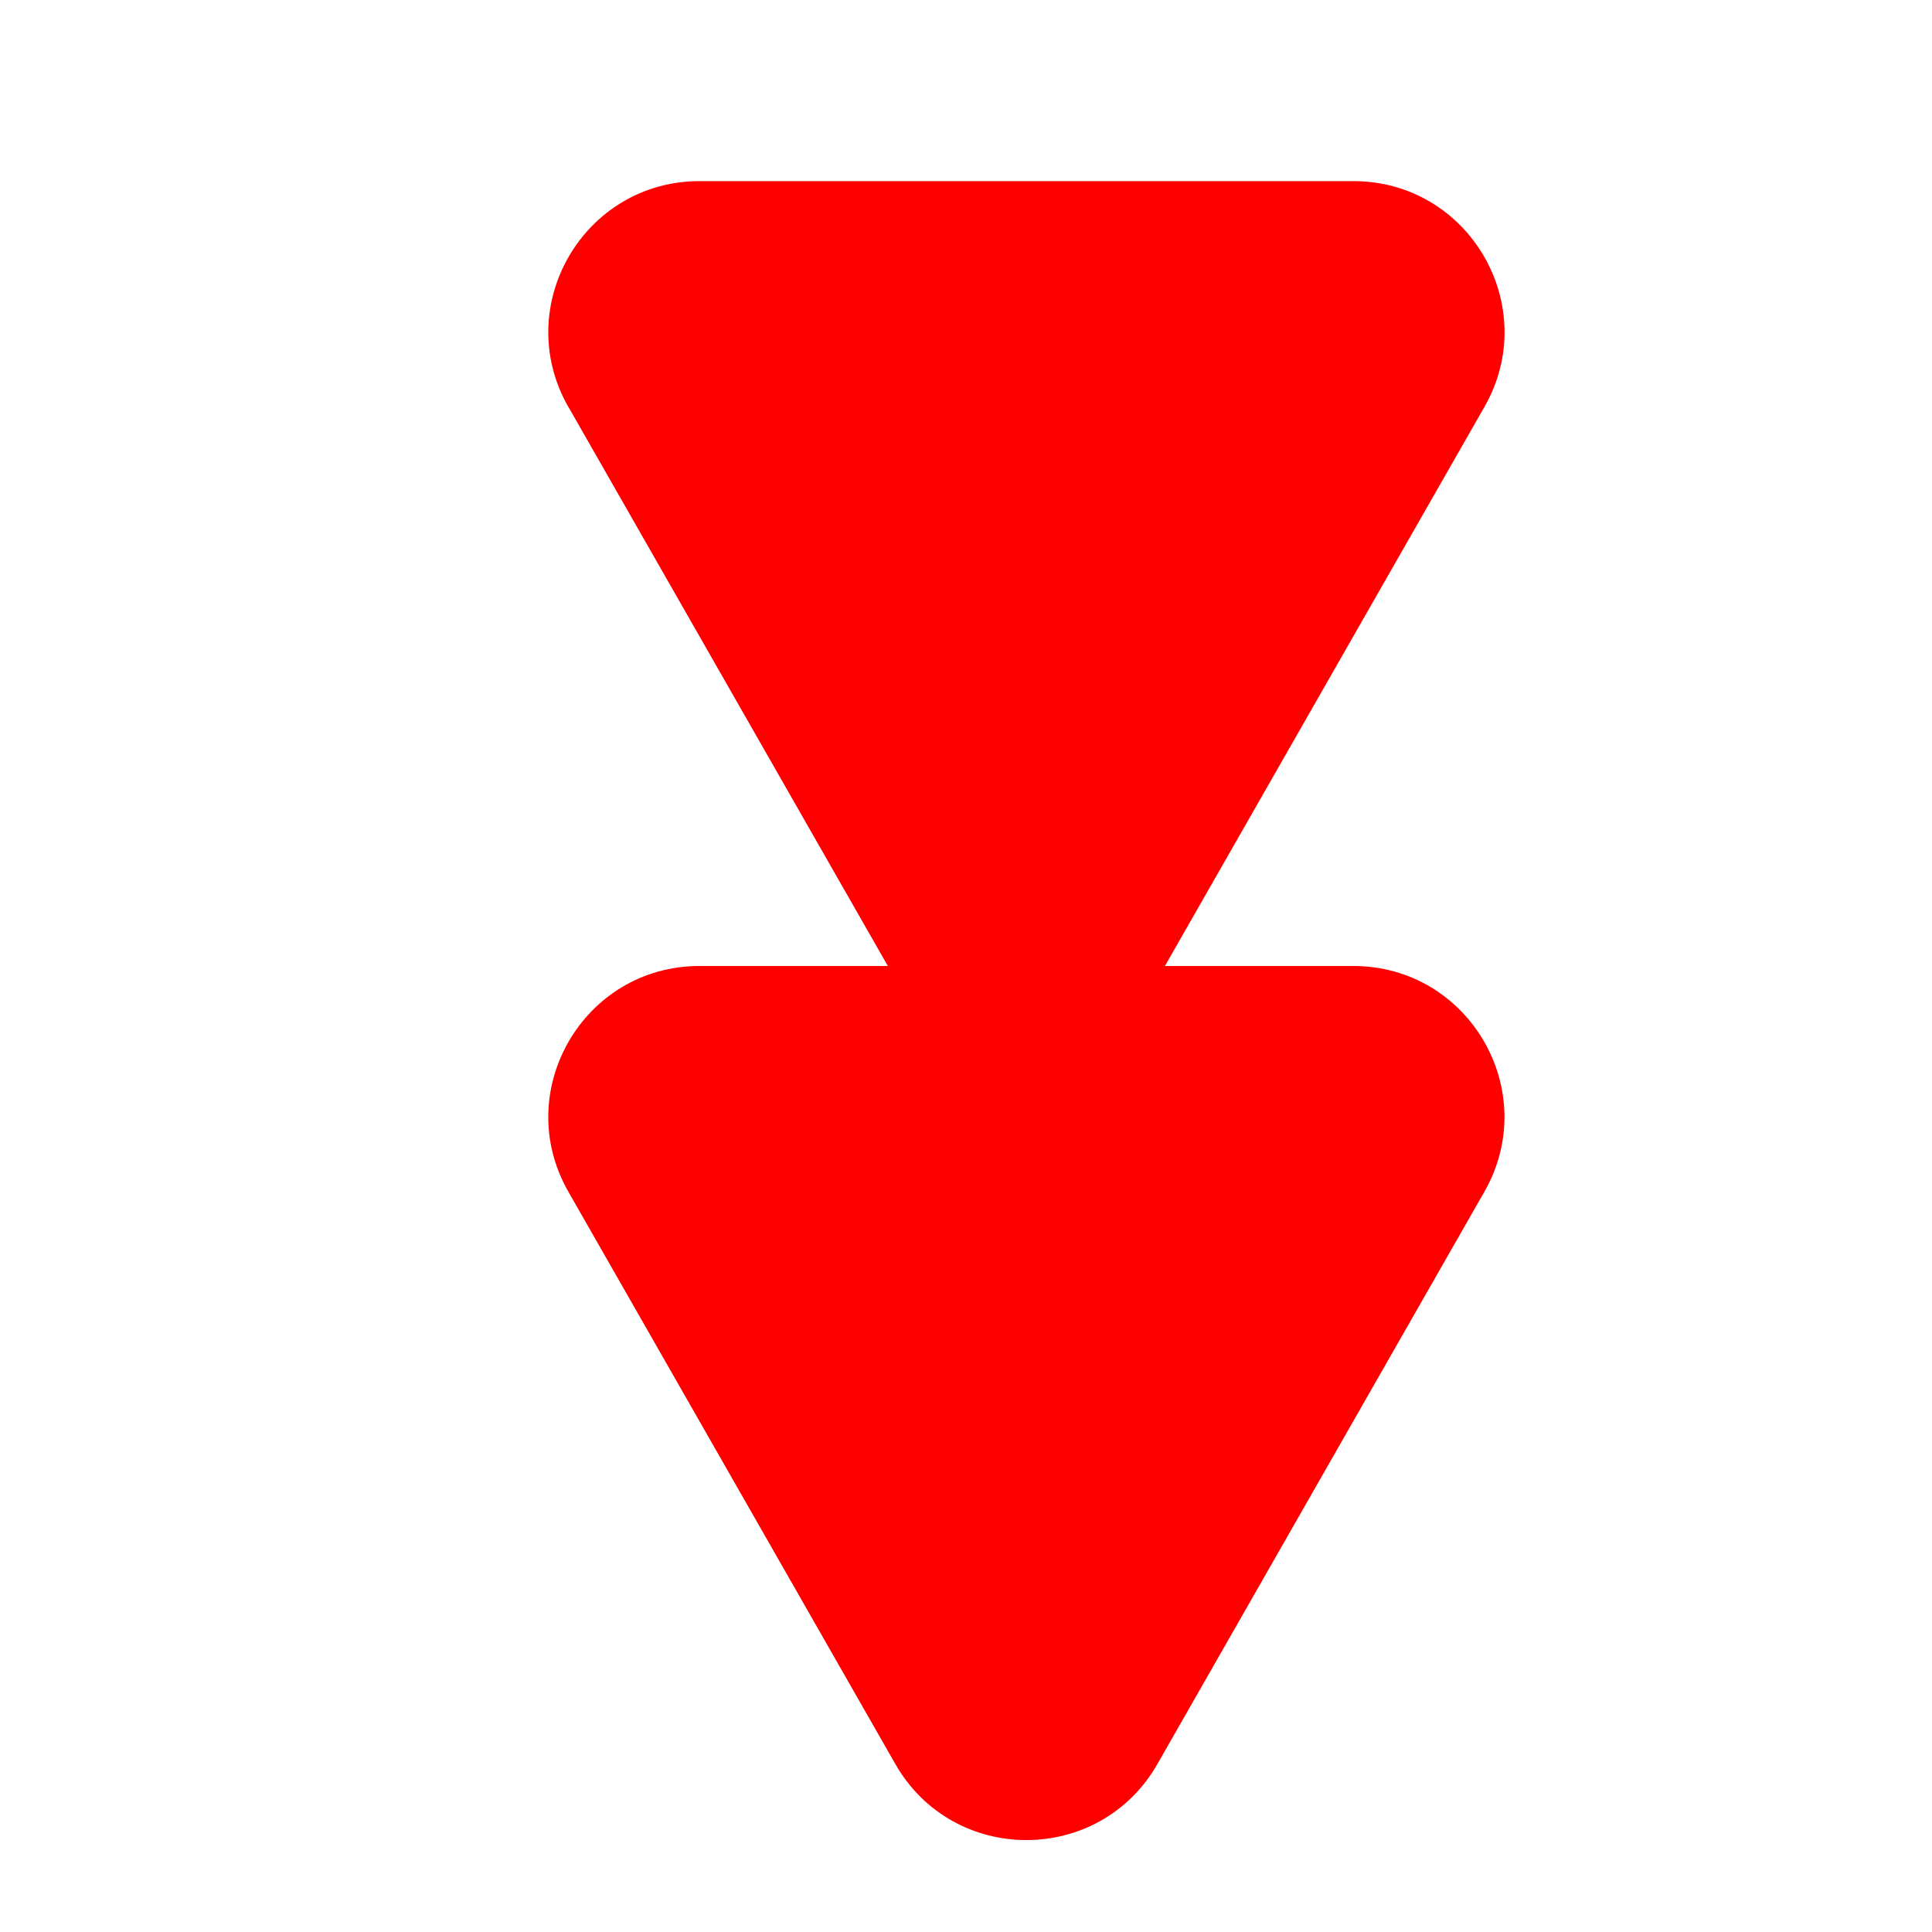
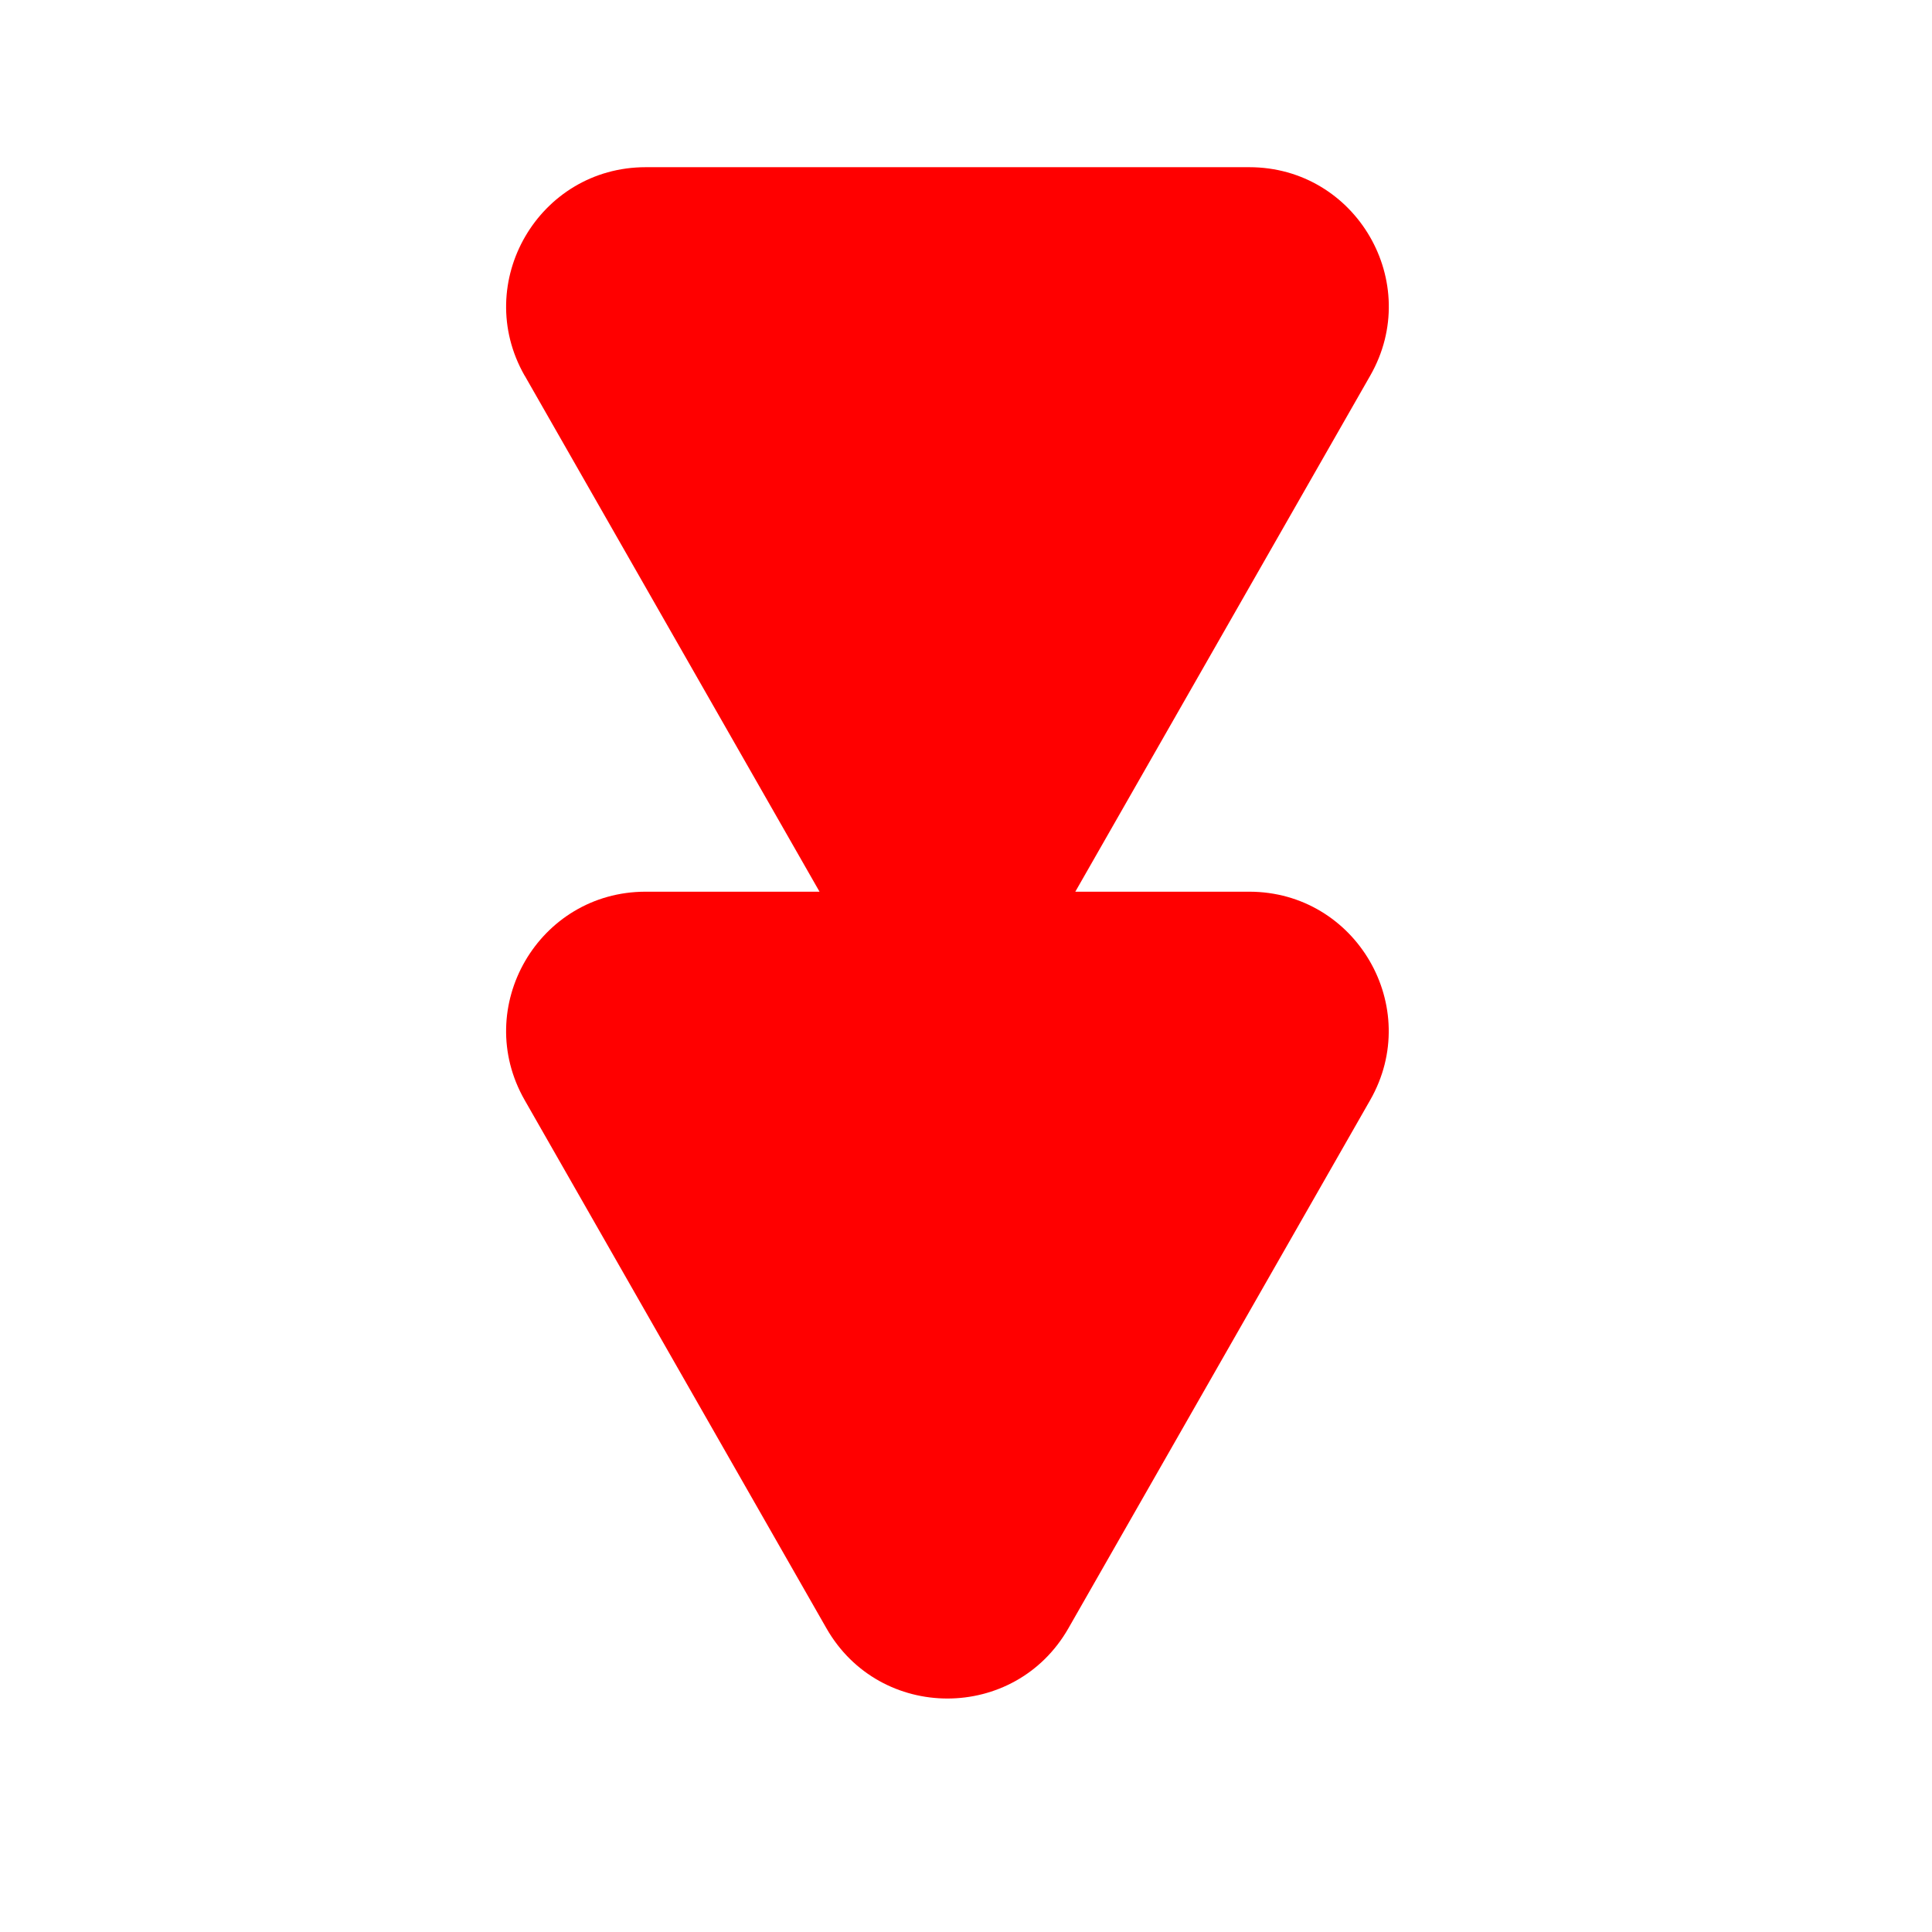
- <svg xmlns="http://www.w3.org/2000/svg" viewBox="0 0 24 24" fill="red" transform="matrix(0 1 1 0 0 0)">
+ <svg xmlns="http://www.w3.org/2000/svg" viewBox="0 0 26 26" fill="red" transform="matrix(0 1 1 0 0 0)">
  <path d="M5.055 7.06c-1.25-.713-2.805.19-2.805 1.63v8.122c0 1.44 1.555 2.343 2.805 1.628L12 14.471v2.34c0 1.44 1.555 2.343 2.805 1.628l7.108-4.061c1.26-.72 1.26-2.536 0-3.256l-7.108-4.061C13.555 6.346 12 7.249 12 8.689v2.34L5.055 7.061Z" />
</svg>
